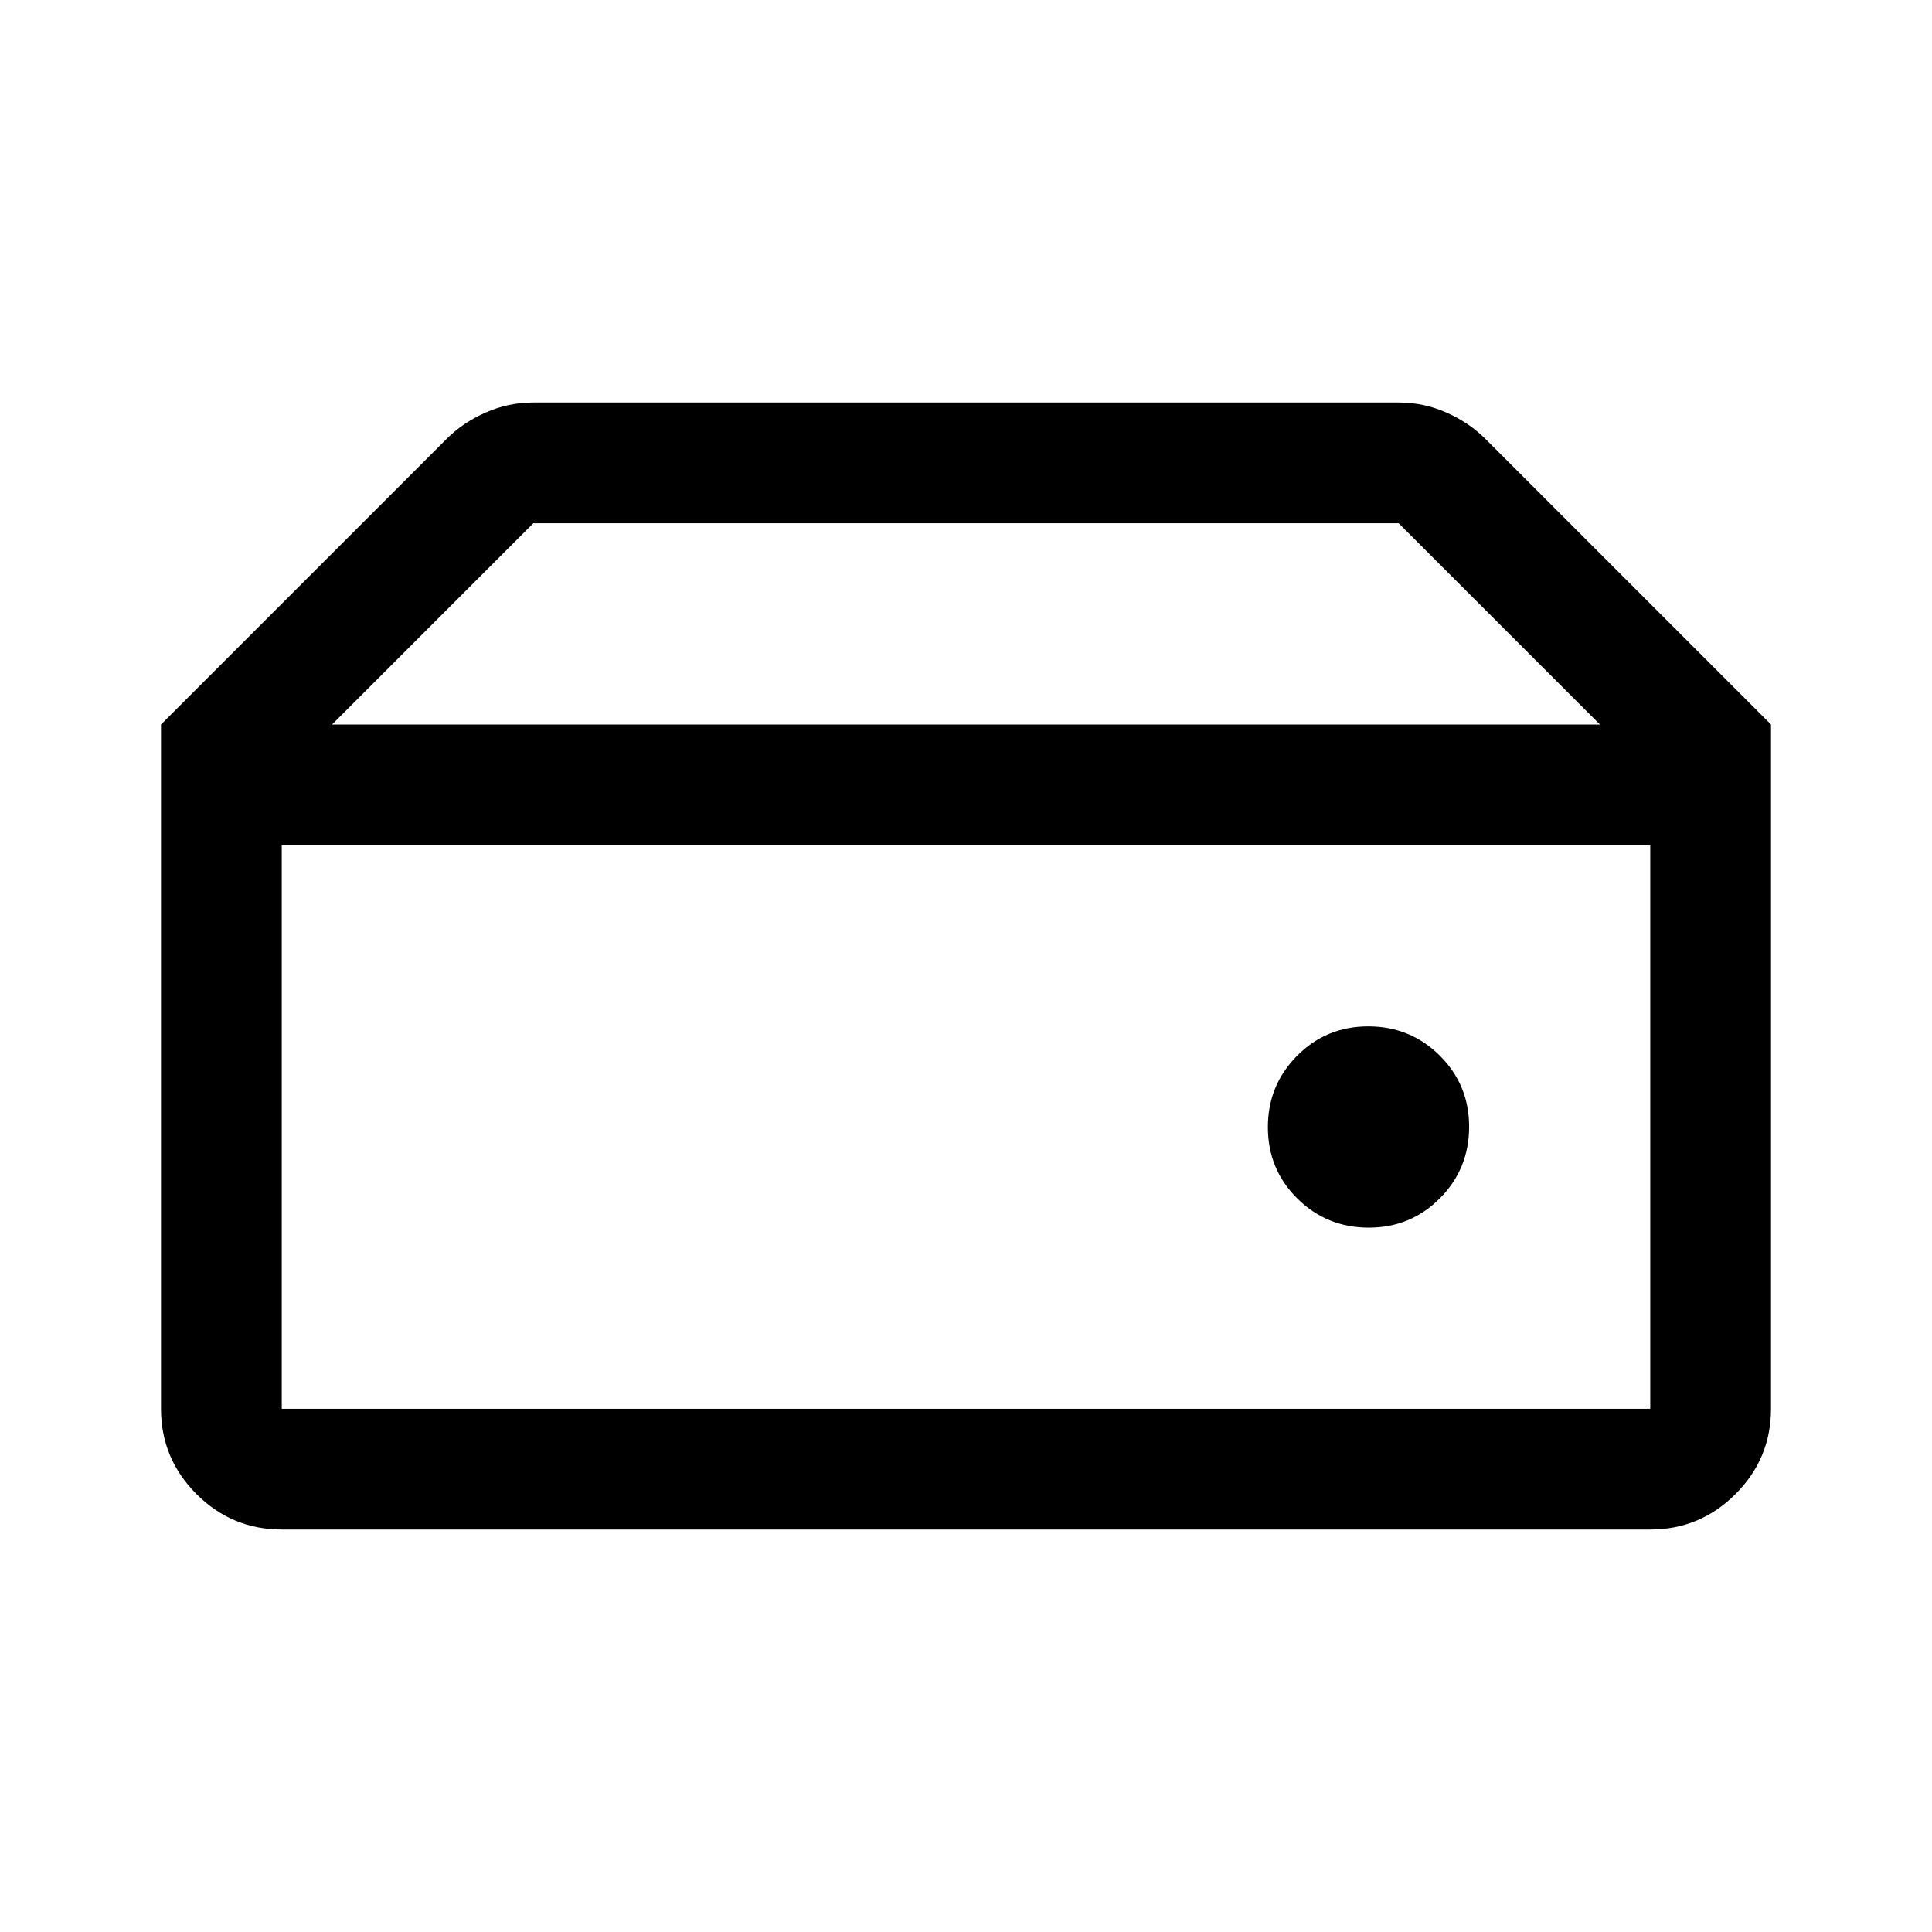
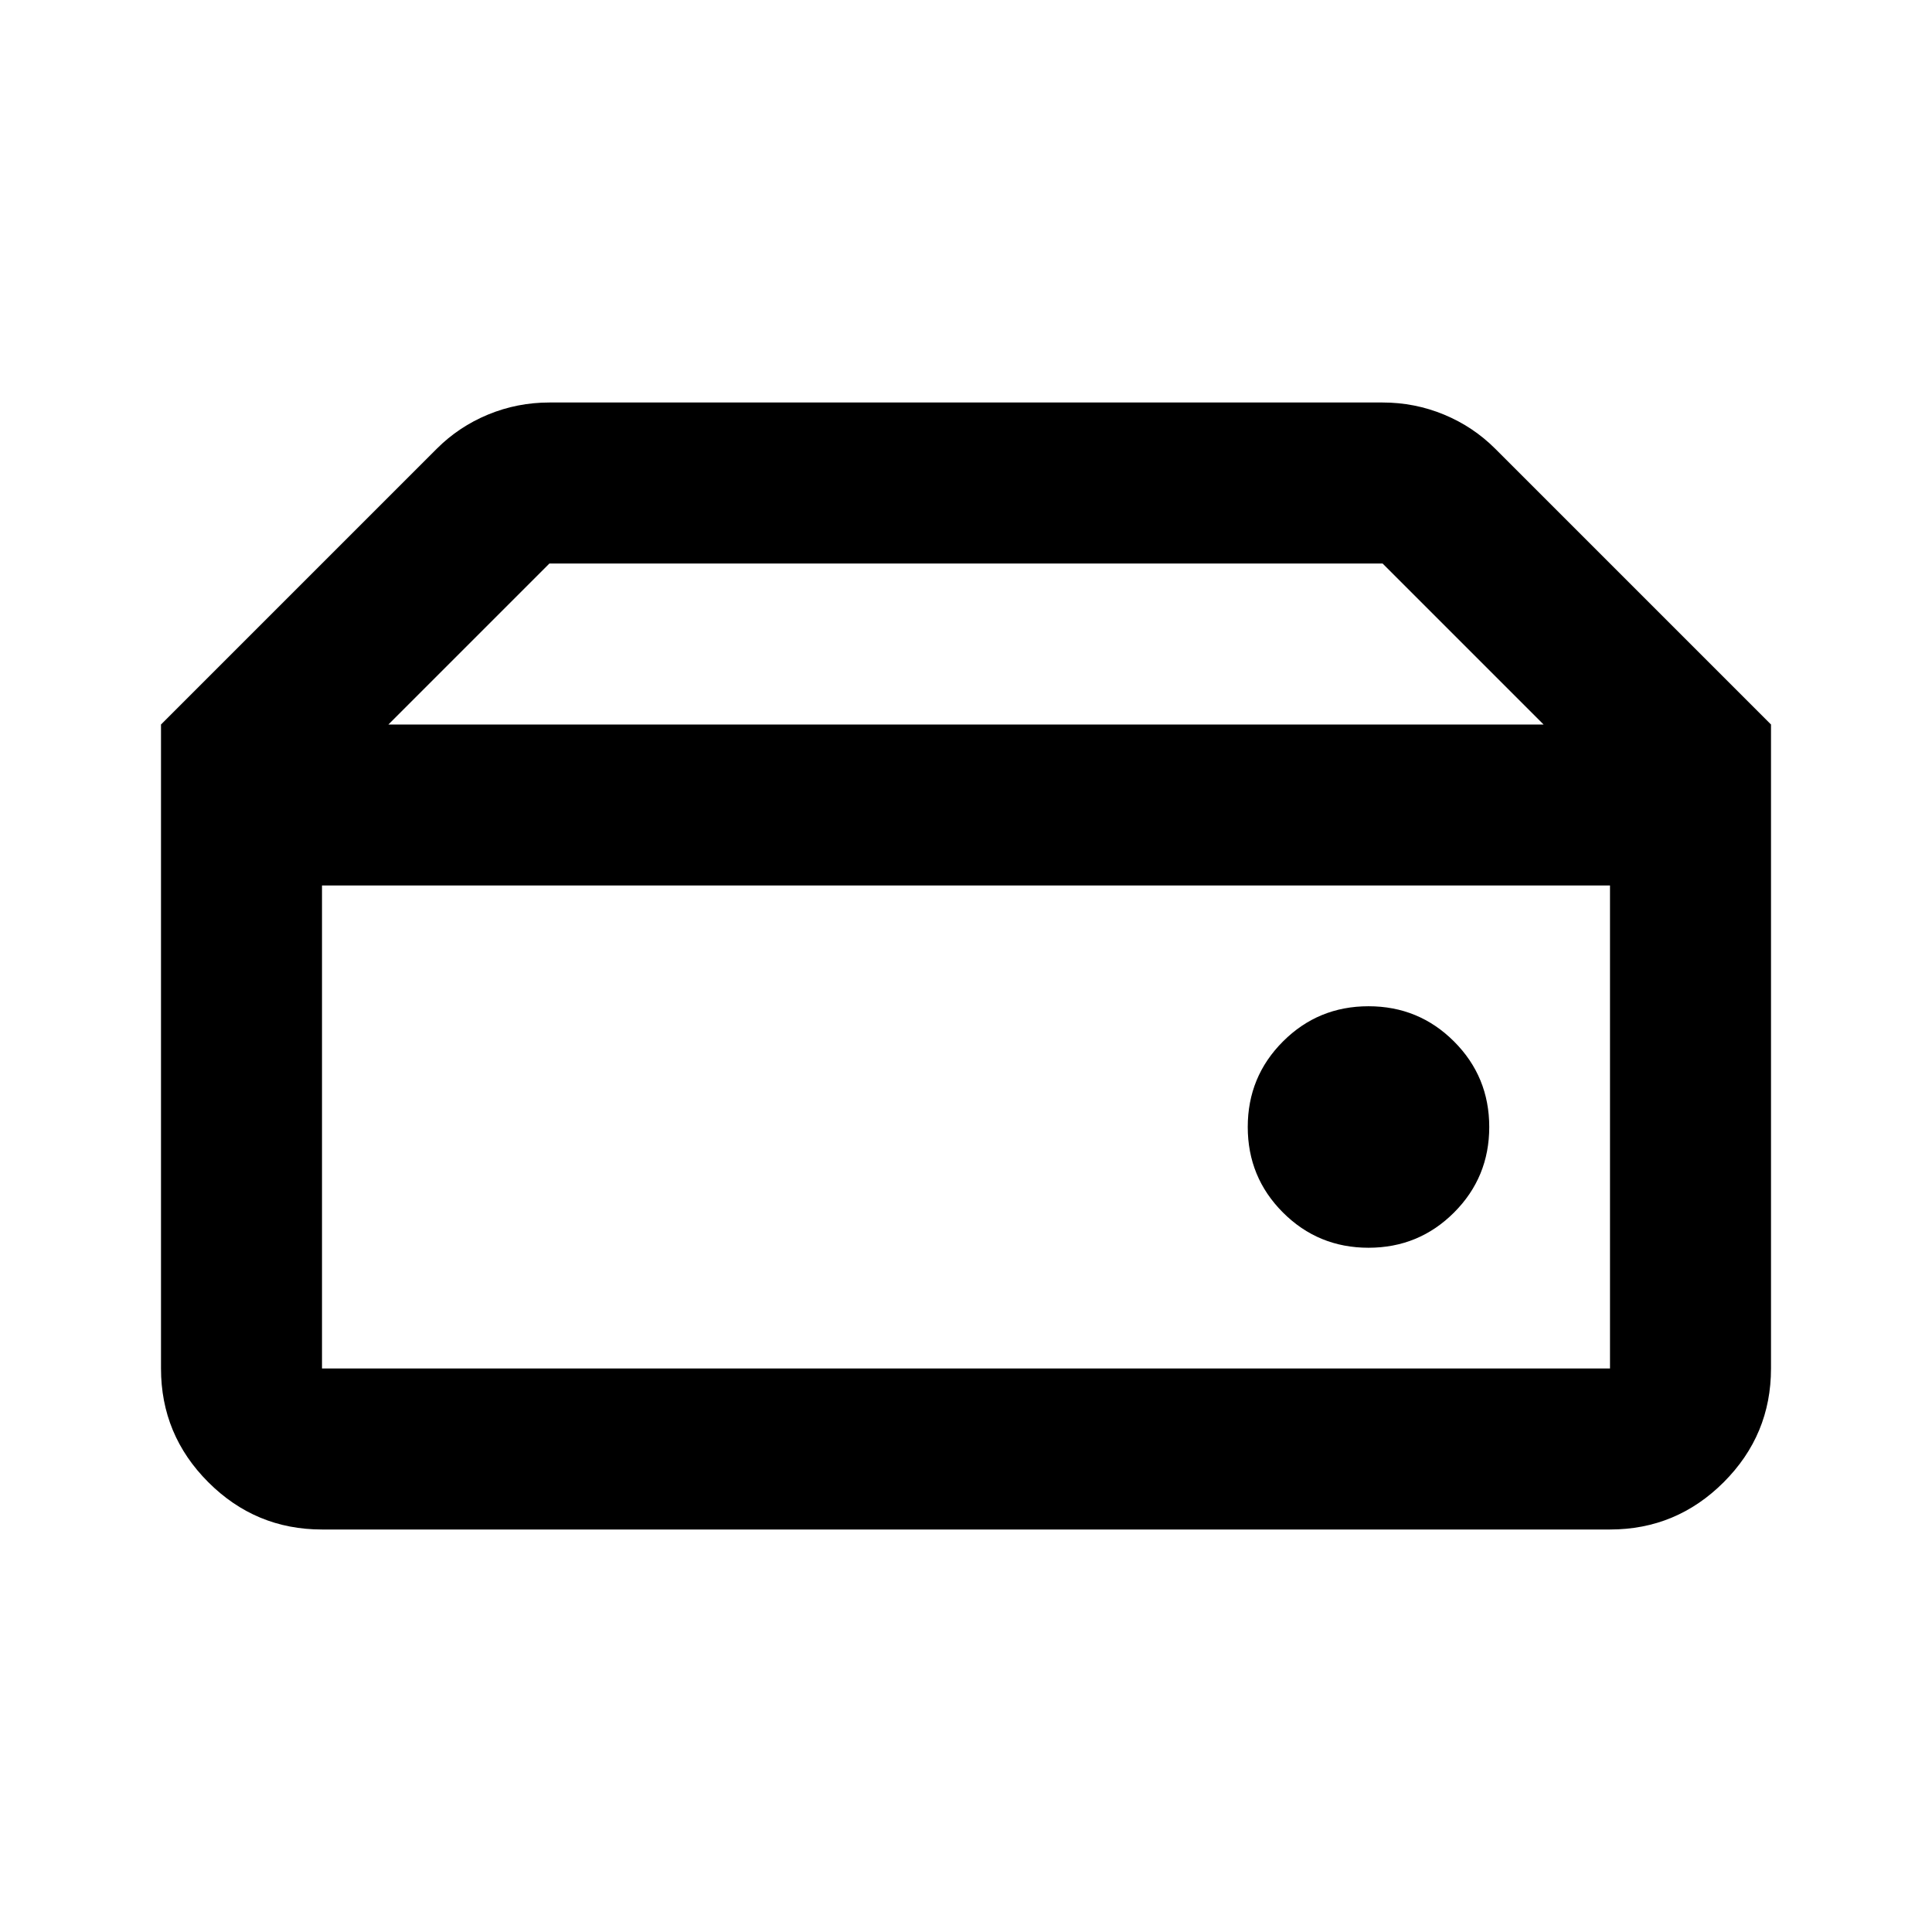
- <svg xmlns="http://www.w3.org/2000/svg" height="48" viewBox="0 -960 960 960" width="48">
-   <path d="M140-260h680v-280H140v280Zm540.118-90Q701-350 715.5-364.618q14.5-14.617 14.5-35.5Q730-421 715.382-435.5q-14.617-14.5-35.5-14.5Q659-450 644.5-435.382q-14.5 14.617-14.5 35.5Q630-379 644.618-364.5q14.617 14.5 35.5 14.5ZM880-600h-85L695-700H265L165-600H80l142-142q8-8 19.278-13 11.278-5 23.722-5h430q12.444 0 23.722 5T738-742l142 142ZM140-200q-24.75 0-42.375-17.625T80-260v-340h800v340q0 24.75-17.625 42.375T820-200H140Z" />
+ <svg xmlns="http://www.w3.org/2000/svg" height="24" viewBox="0 -960 960 960" width="24">
+   <path d="M160-280h640v-240H160v240Zm520-60q25 0 42.5-17.5T740-400q0-25-17.5-42.5T680-460q-25 0-42.5 17.5T620-400q0 25 17.5 42.5T680-340Zm200-260H767l-80-80H273l-80 80H80l137-137q11-11 25.5-17t30.5-6h414q16 0 30.5 6t25.5 17l137 137ZM160-200q-33 0-56.5-23.5T80-280v-320h800v320q0 33-23.5 56.5T800-200H160Z" />
</svg>
